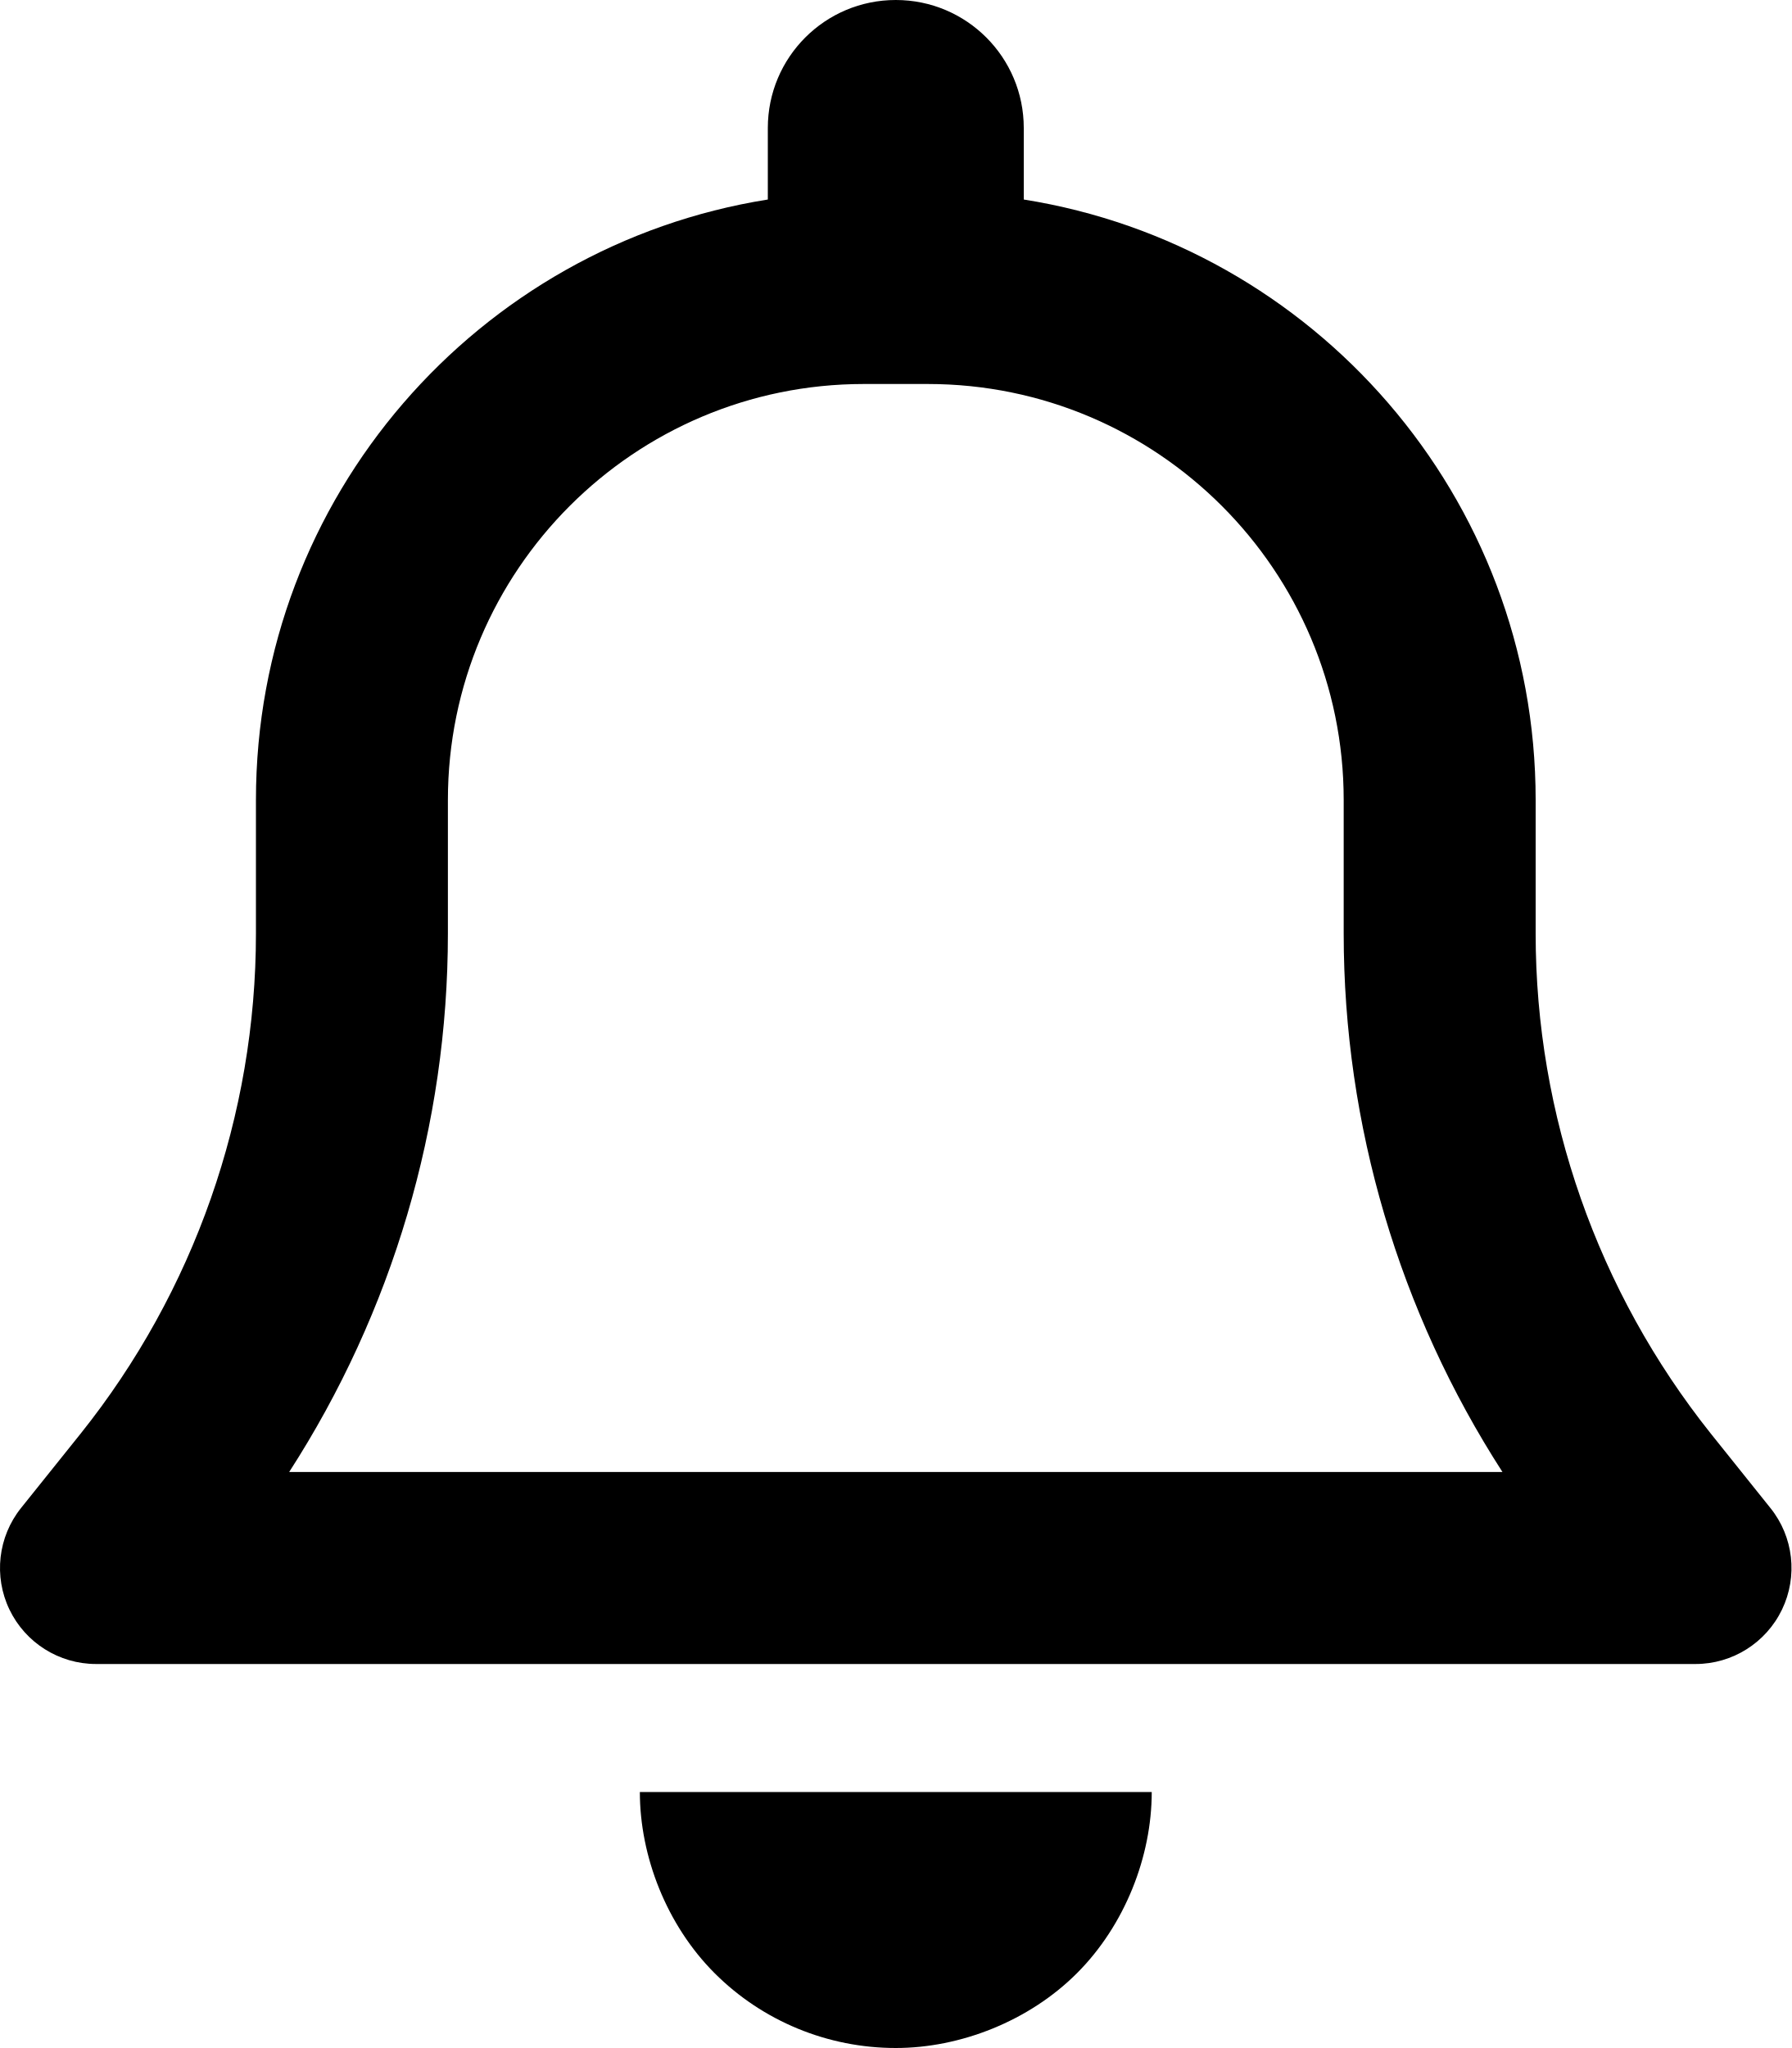
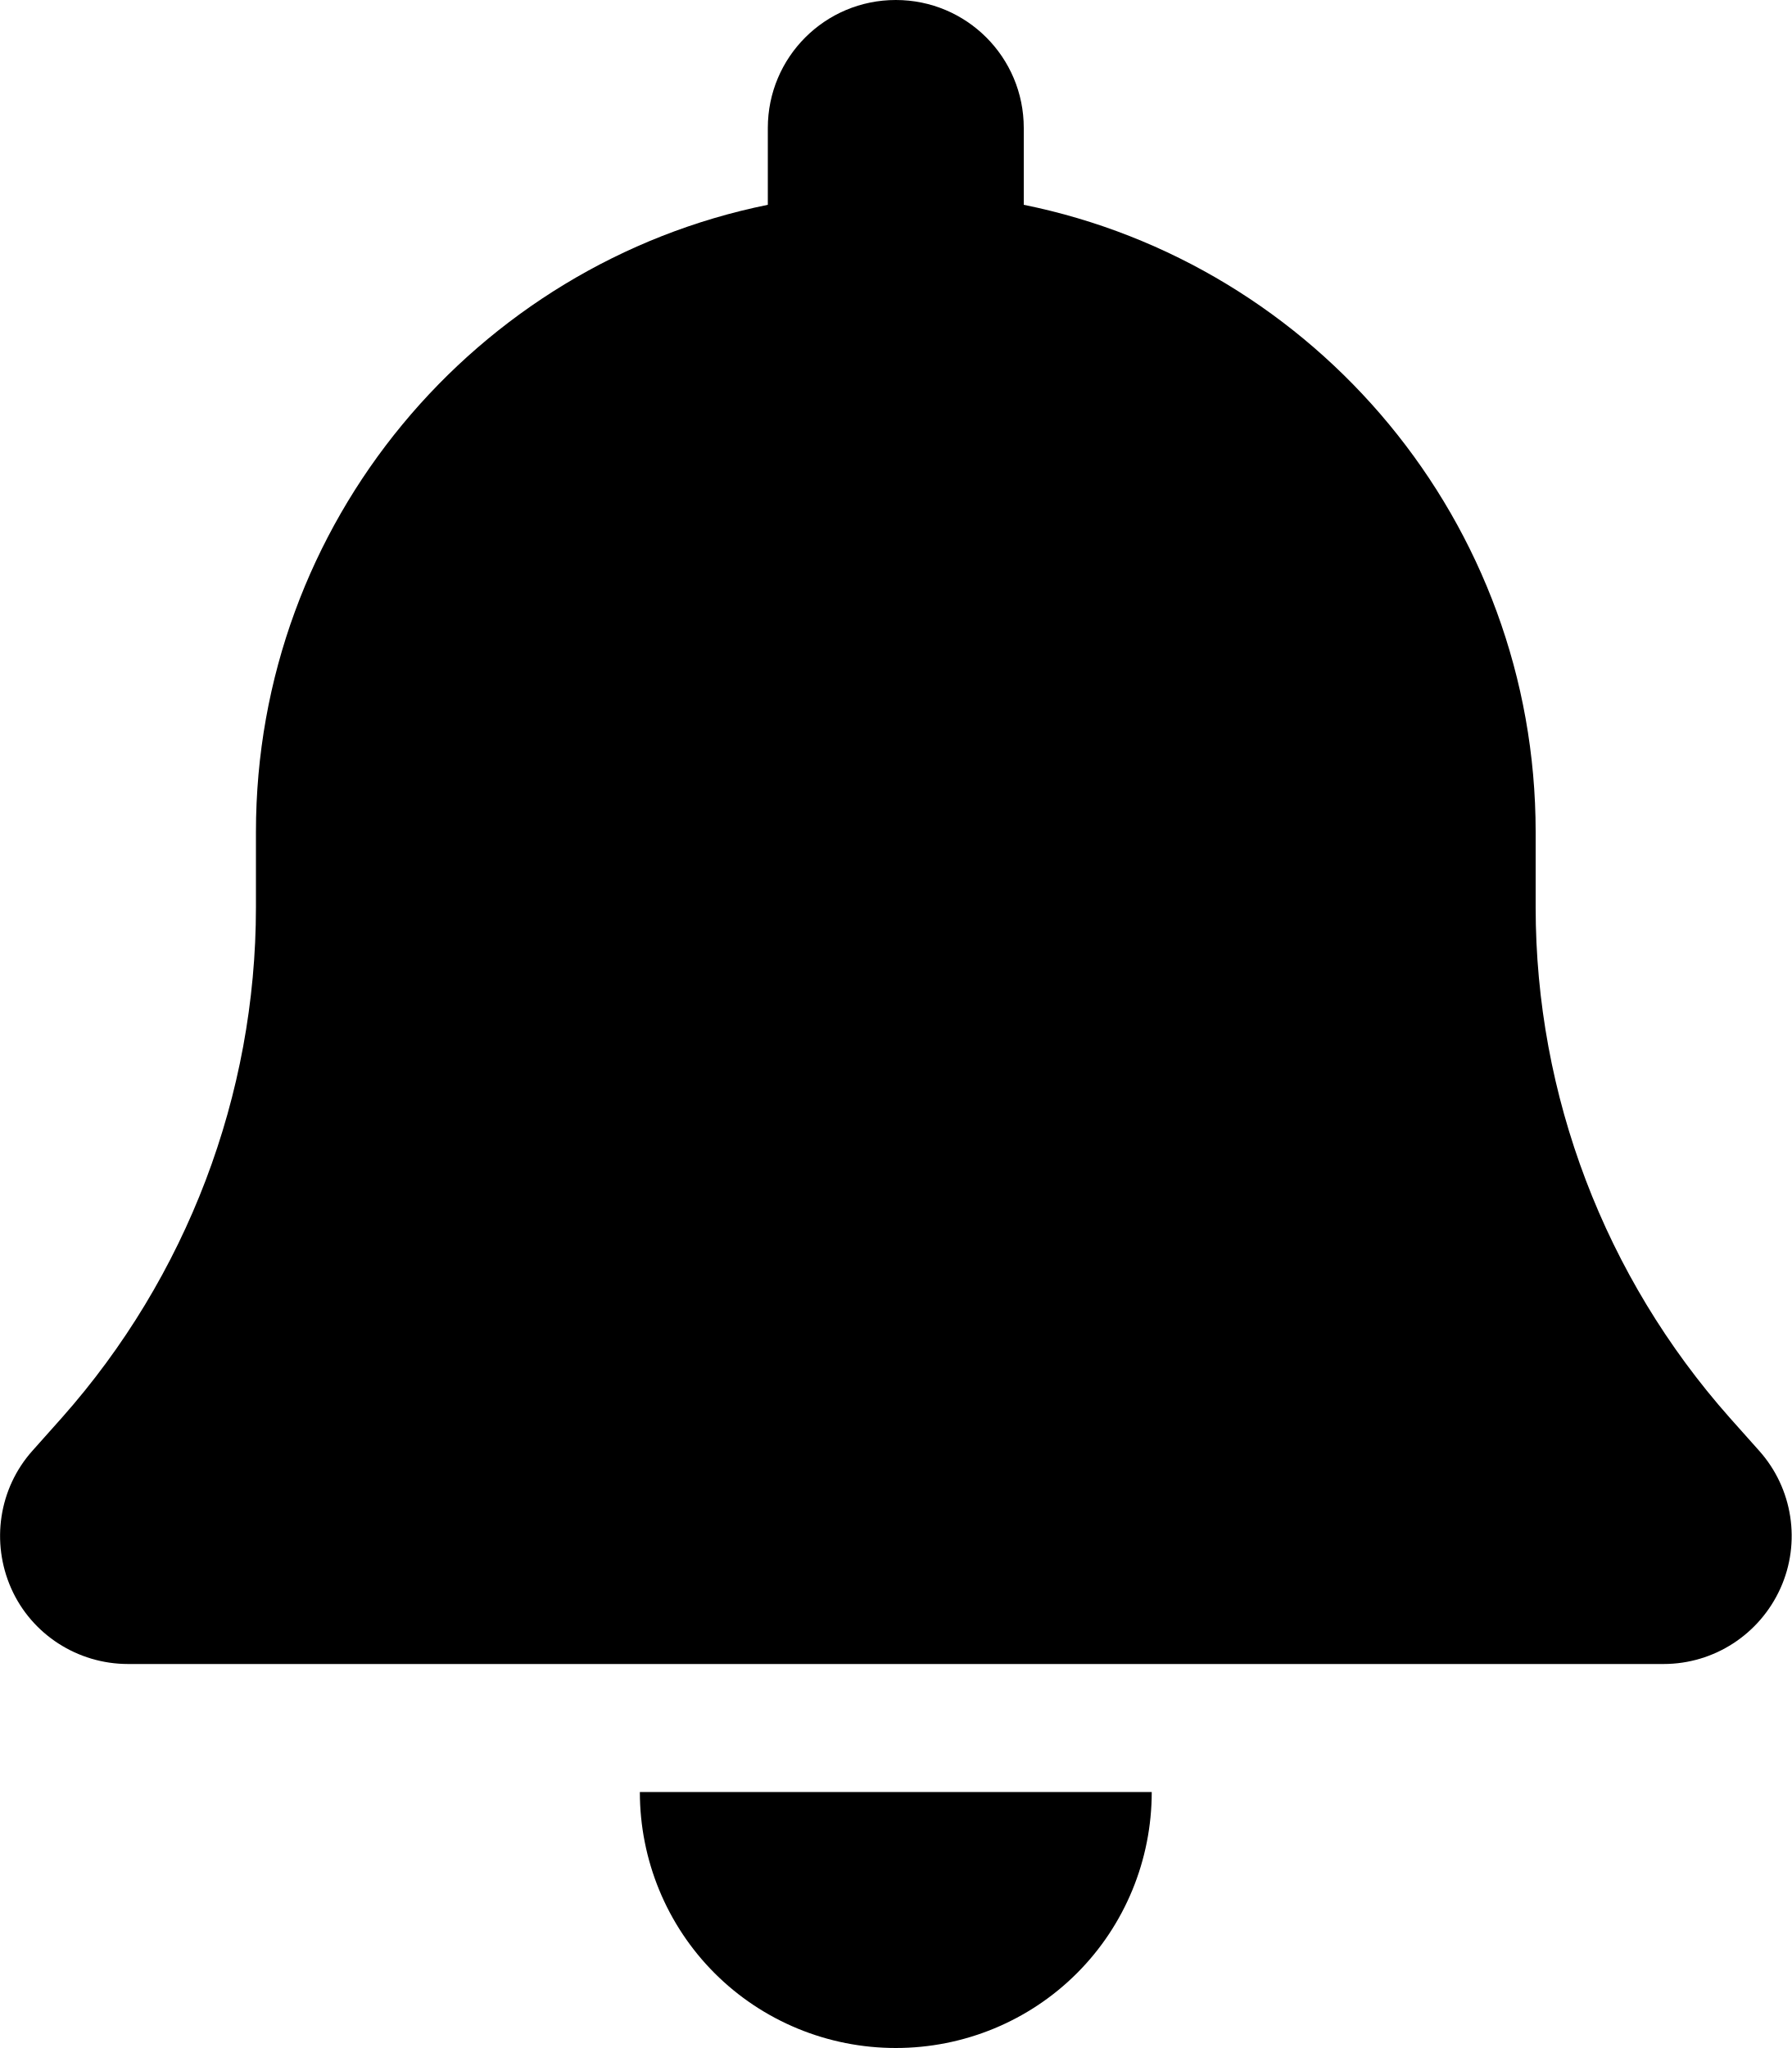
<svg xmlns="http://www.w3.org/2000/svg" viewBox="0 0 448 512">
-   <path d="M256 32V49.88C328.5 61.39 384 124.2 384 200V233.4C384 278.8 399.5 322.9 427.8 358.4L442.7 377C448.5 384.2 449.6 394.1 445.6 402.4C441.6 410.7 433.2 416 424 416H24C14.77 416 6.365 410.7 2.369 402.4C-1.628 394.1-.504 384.2 5.26 377L20.17 358.4C48.54 322.9 64 278.8 64 233.4V200C64 124.2 119.5 61.39 192 49.88V32C192 14.33 206.3 0 224 0C241.7 0 256 14.33 256 32V32zM216 96C158.6 96 112 142.6 112 200V233.4C112 281.3 98.12 328 72.31 368H375.7C349.9 328 336 281.3 336 233.4V200C336 142.6 289.4 96 232 96H216zM288 448C288 464.1 281.3 481.3 269.3 493.3C257.3 505.3 240.1 512 224 512C207 512 190.7 505.3 178.7 493.3C166.7 481.3 160 464.1 160 448H288z" />
+   <path d="M224 0c-17.7 0-32 14.3-32 32V51.2C119 66 64 130.6 64 208v18.8c0 47-17.3 92.4-48.5 127.6l-7.4 8.3c-8.4 9.4-10.4 22.9-5.3 34.4S19.4 416 32 416H416c12.6 0 24-7.4 29.2-18.9s3.1-25-5.3-34.4l-7.4-8.3C401.3 319.2 384 273.9 384 226.8V208c0-77.4-55-142-128-156.8V32c0-17.7-14.3-32-32-32zm45.3 493.3c12-12 18.7-28.3 18.7-45.3H224 160c0 17 6.7 33.3 18.7 45.3s28.3 18.7 45.3 18.7s33.3-6.7 45.3-18.7z" />
</svg>
